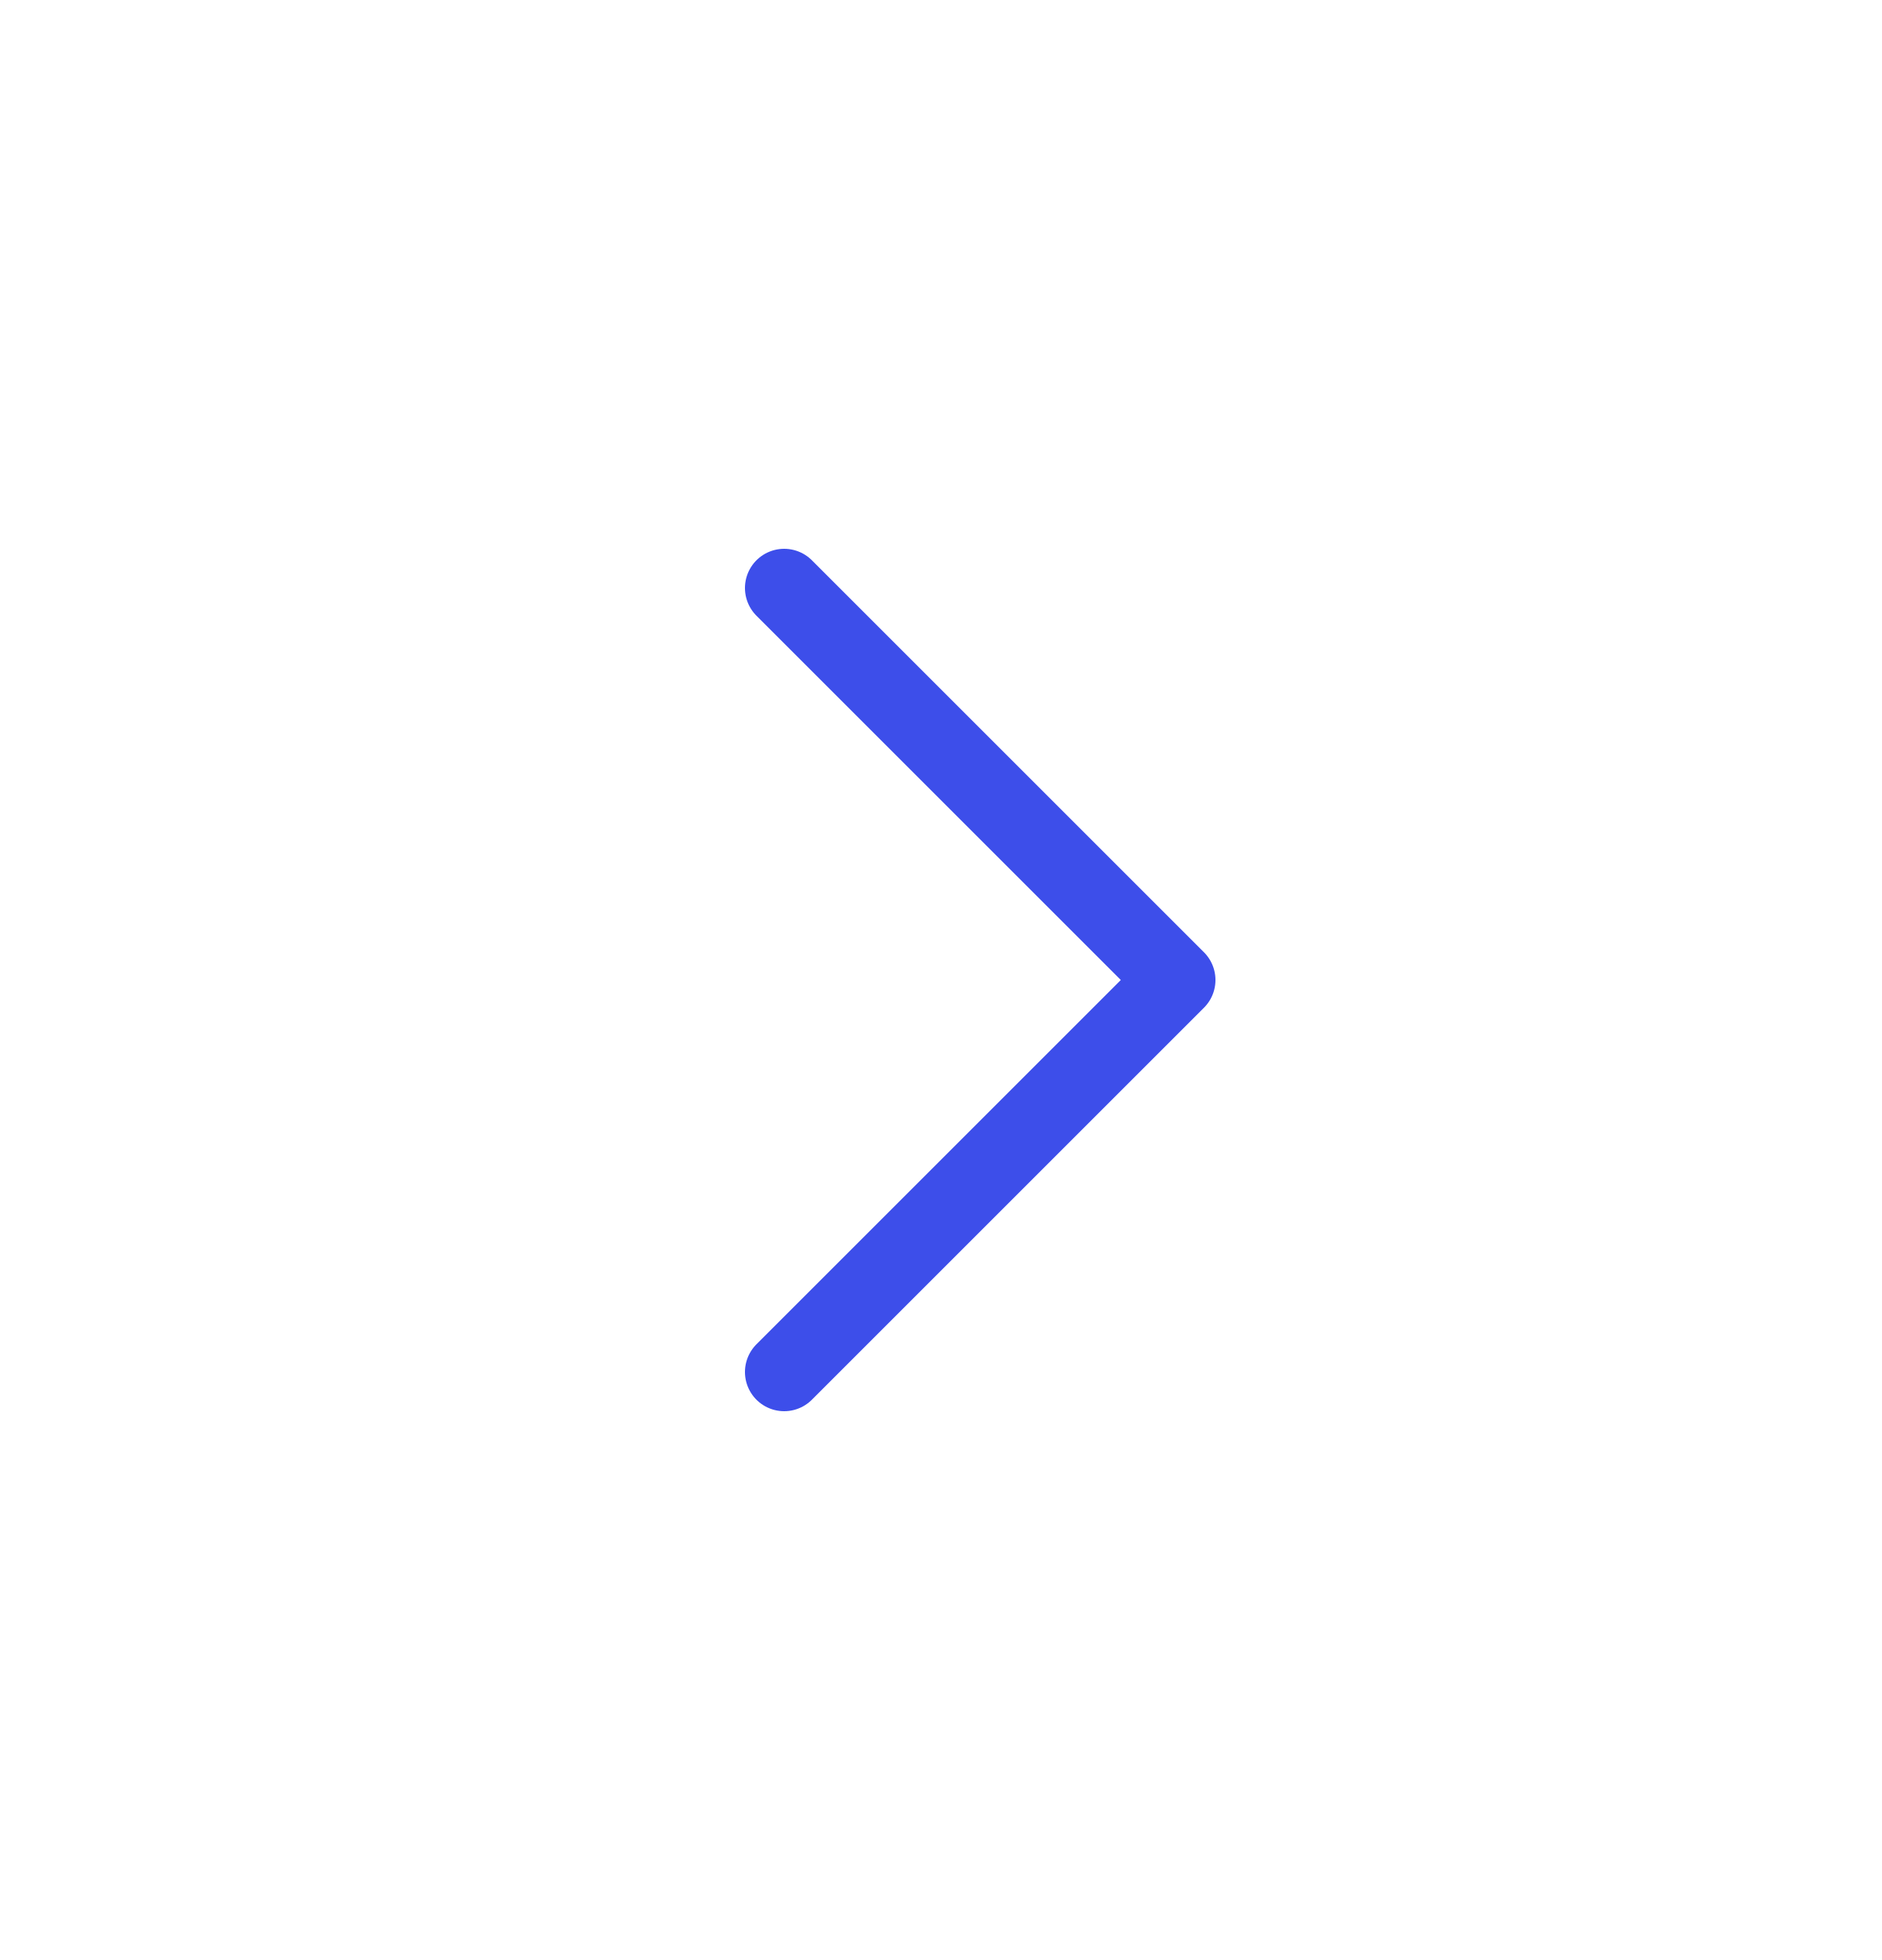
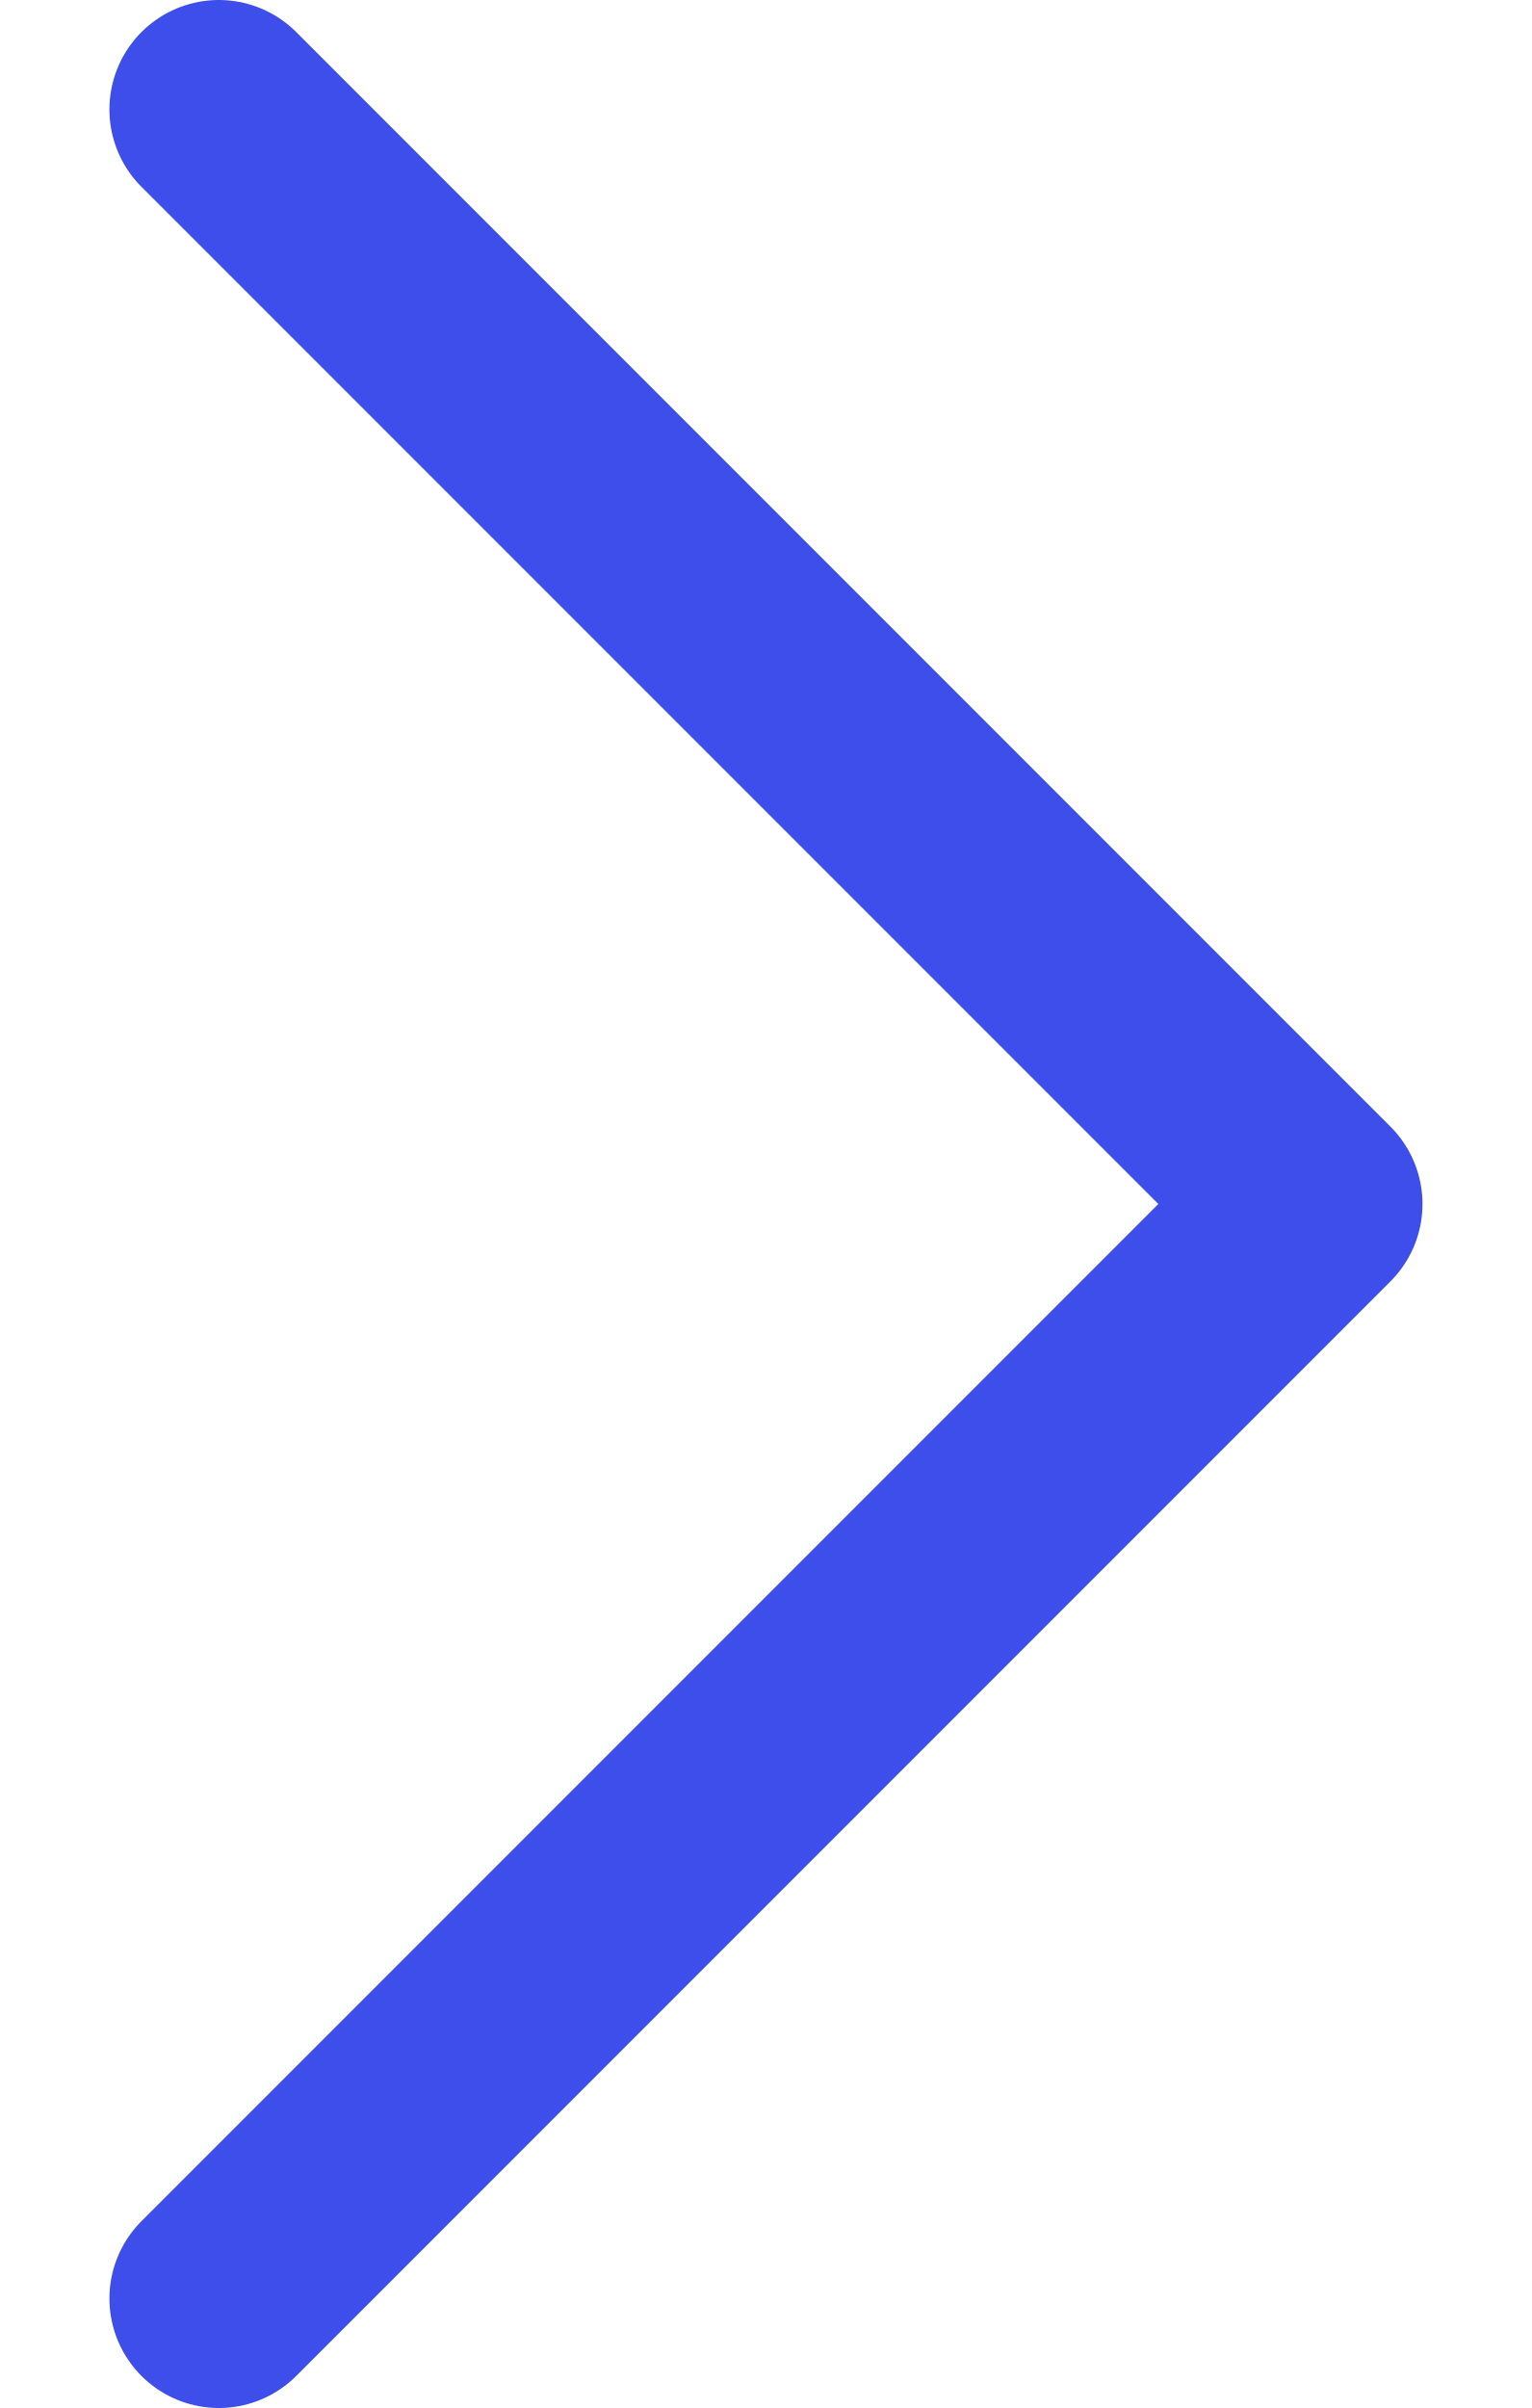
- <svg xmlns="http://www.w3.org/2000/svg" width="24" height="25" viewBox="0 0 24 25" fill="none">
-   <path d="M10 7.5L15 12.5L10 17.5" stroke="#3D4EEA" stroke-miterlimit="10" stroke-linecap="round" stroke-linejoin="round" />
+ <svg xmlns="http://www.w3.org/2000/svg" width="7" height="11" viewBox="0 0 7 11" fill="none">
+   <path d="M1 0.5L6 5.5L1 10.5" stroke="#3D4EEA" stroke-miterlimit="10" stroke-linecap="round" stroke-linejoin="round" />
</svg>
